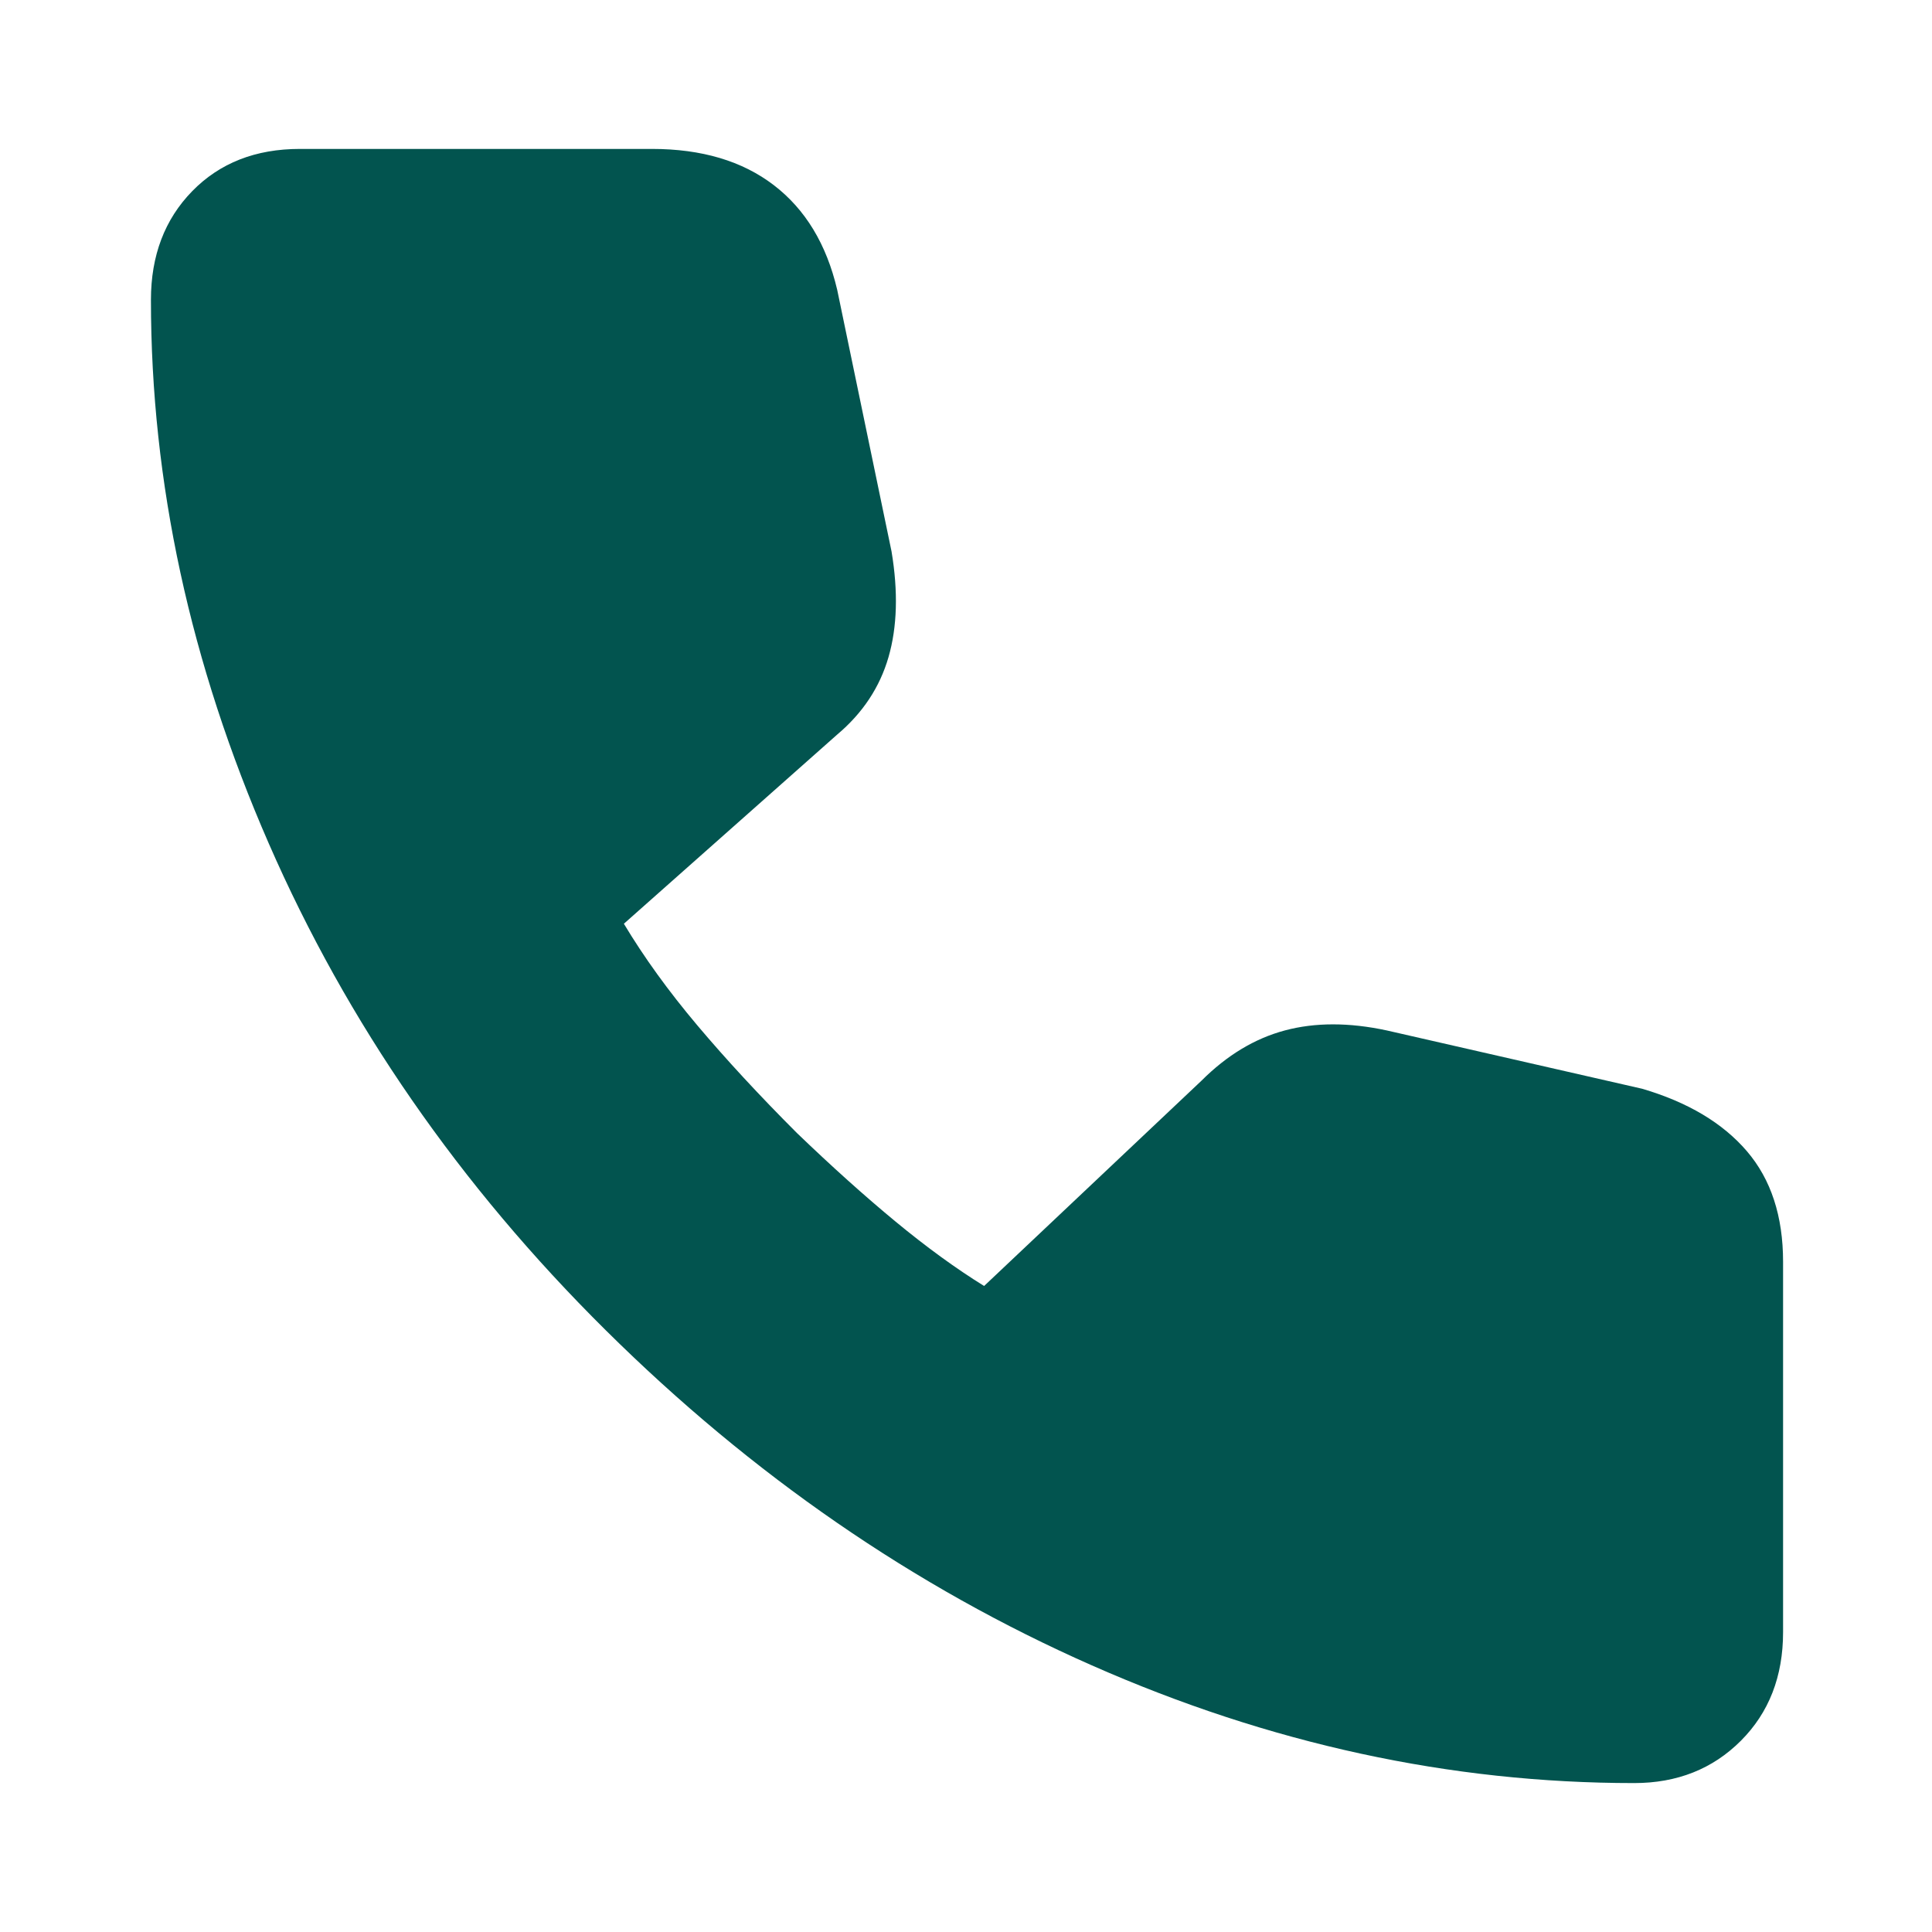
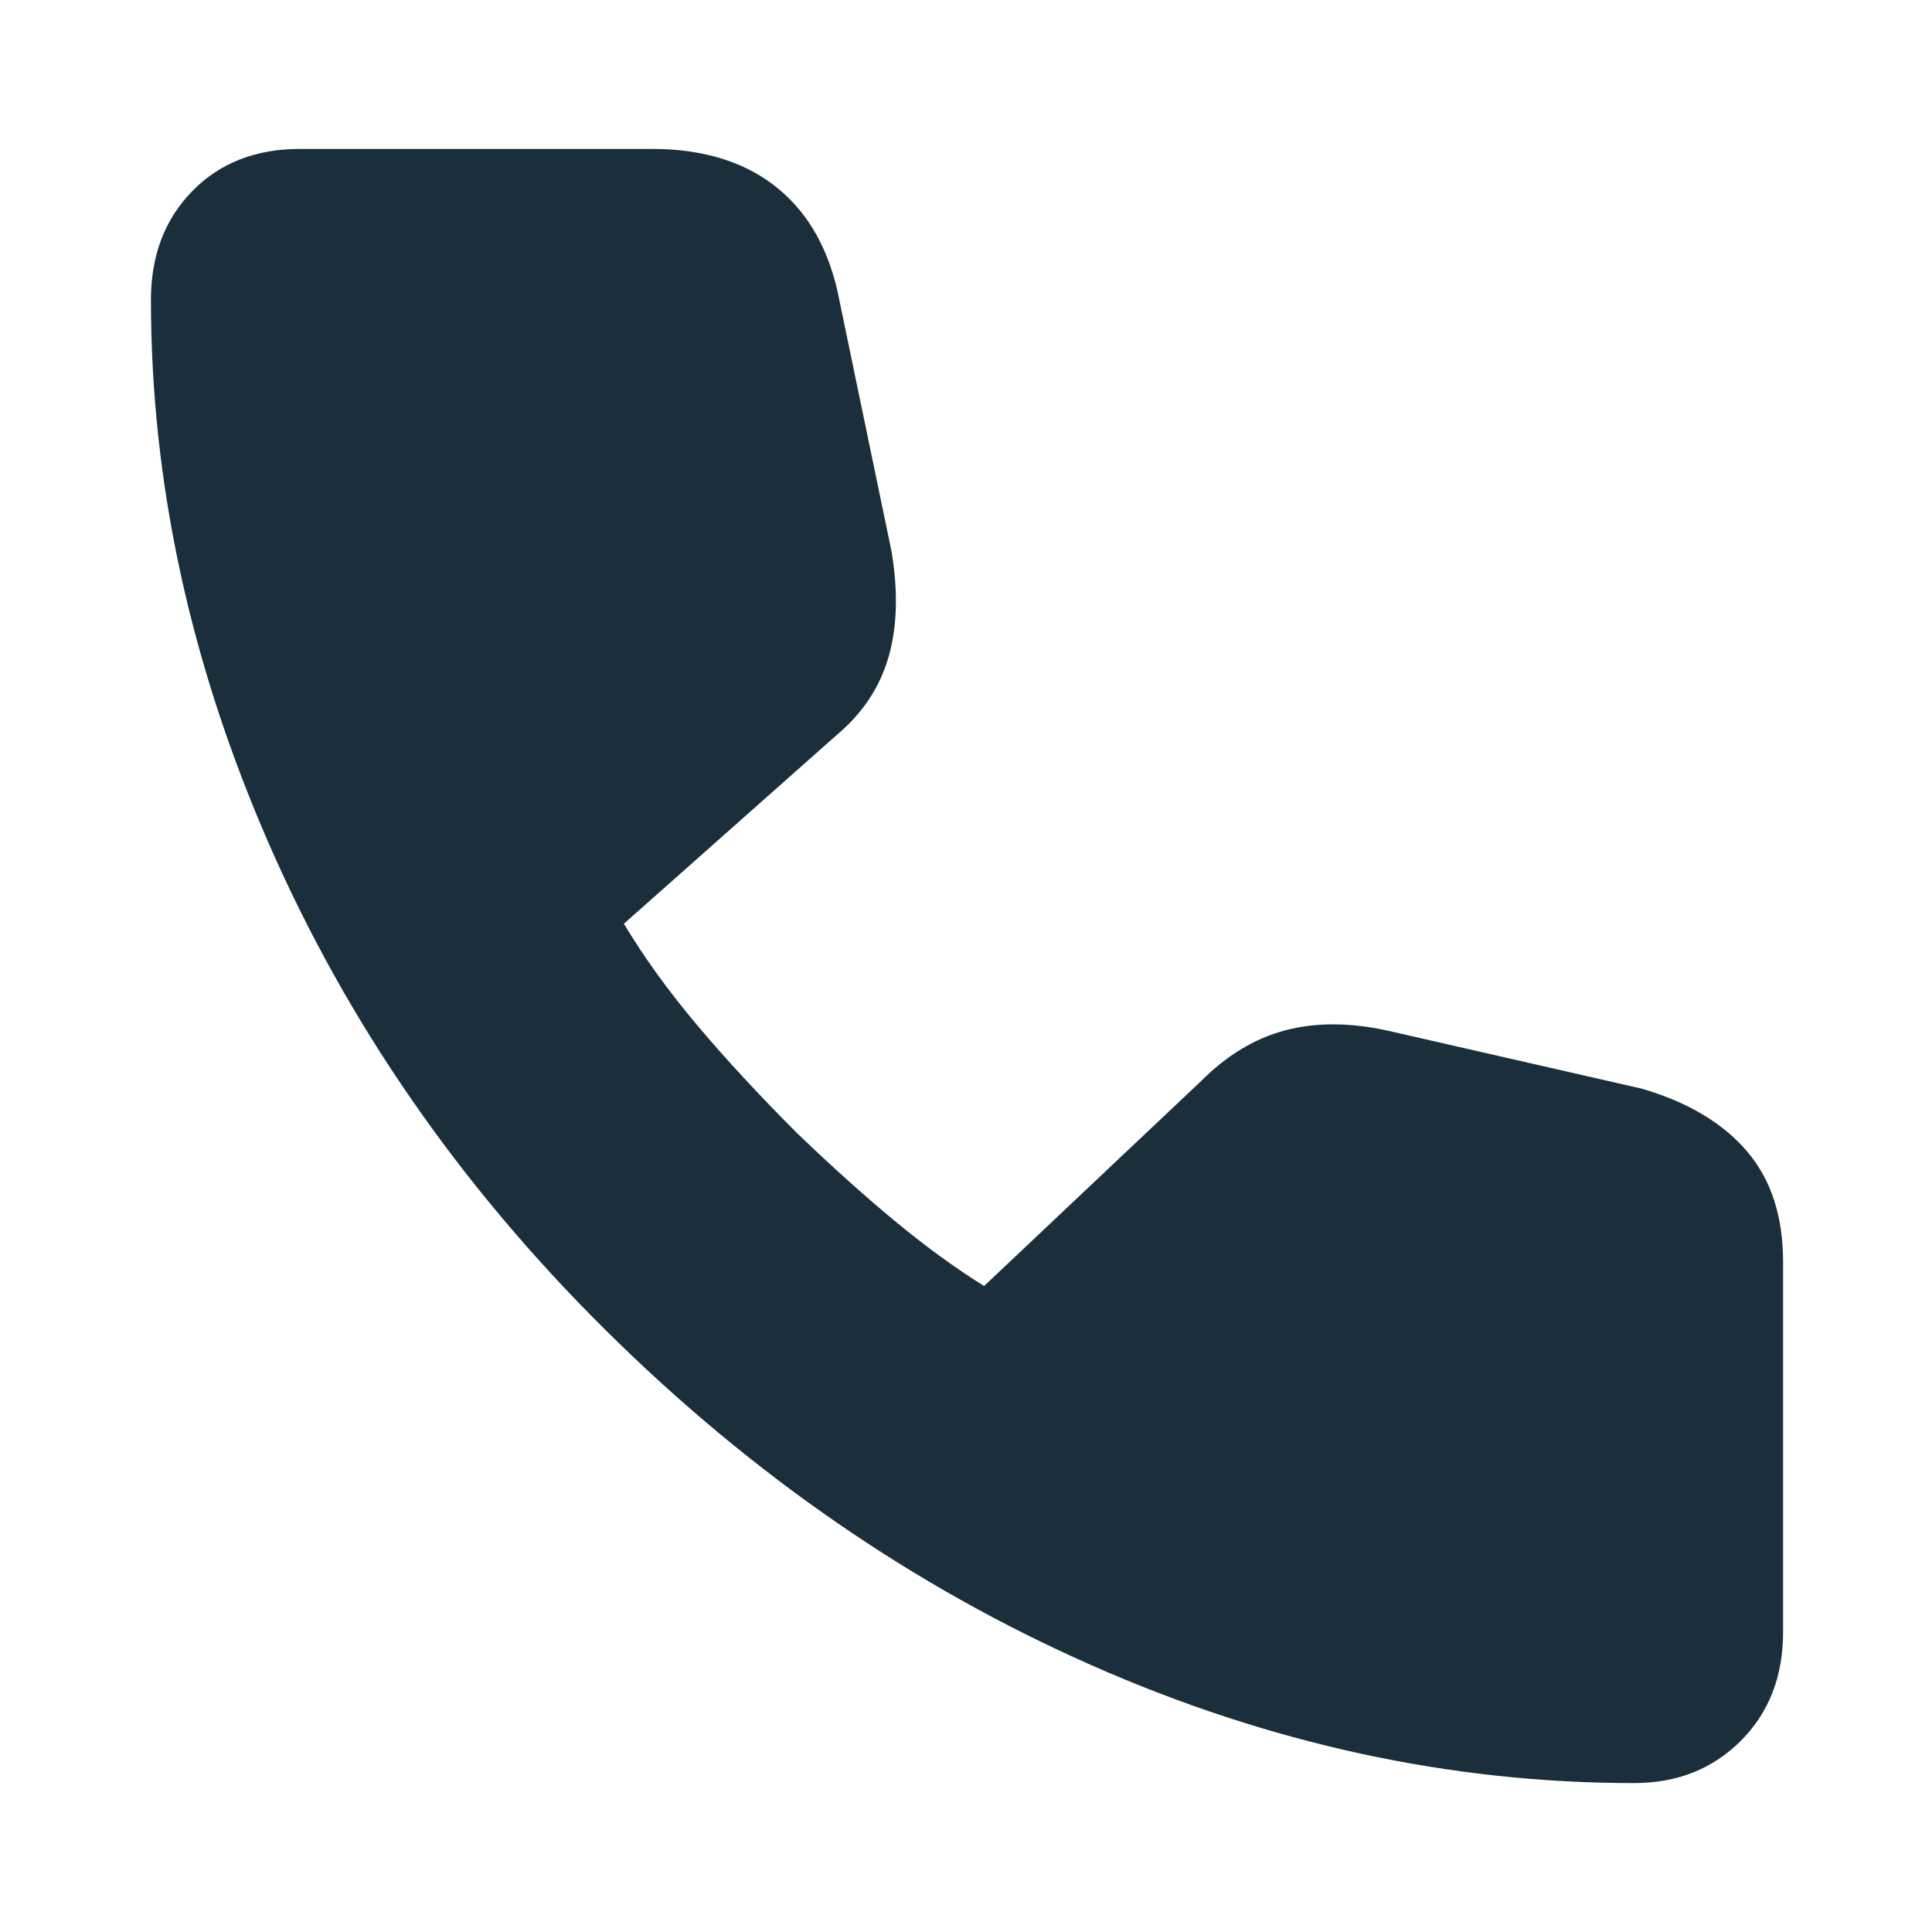
- <svg xmlns="http://www.w3.org/2000/svg" height="24px" viewBox="0 -960 960 960" width="24px" fill="#02544f">
+ <svg xmlns="http://www.w3.org/2000/svg" height="24px" viewBox="0 -960 960 960" width="24px" fill="#1b2e3c">
  <path d="M812-74q-137 0-269.5-58.5T301-299Q192-407 133.5-541T75-811q0-33 20.5-54t53.5-21h175q37 0 60.5 18t31.5 52l27 130q5 30-1.5 52.5T416-595l-106 94q15 25 36.5 50.5T396-397q26 25 49 44t44 32l108-102q19-19 41.5-25t50.5 0l127 29q34 10 52 31t18 55v184q0 33-21 54t-53 21Z" />
</svg>
